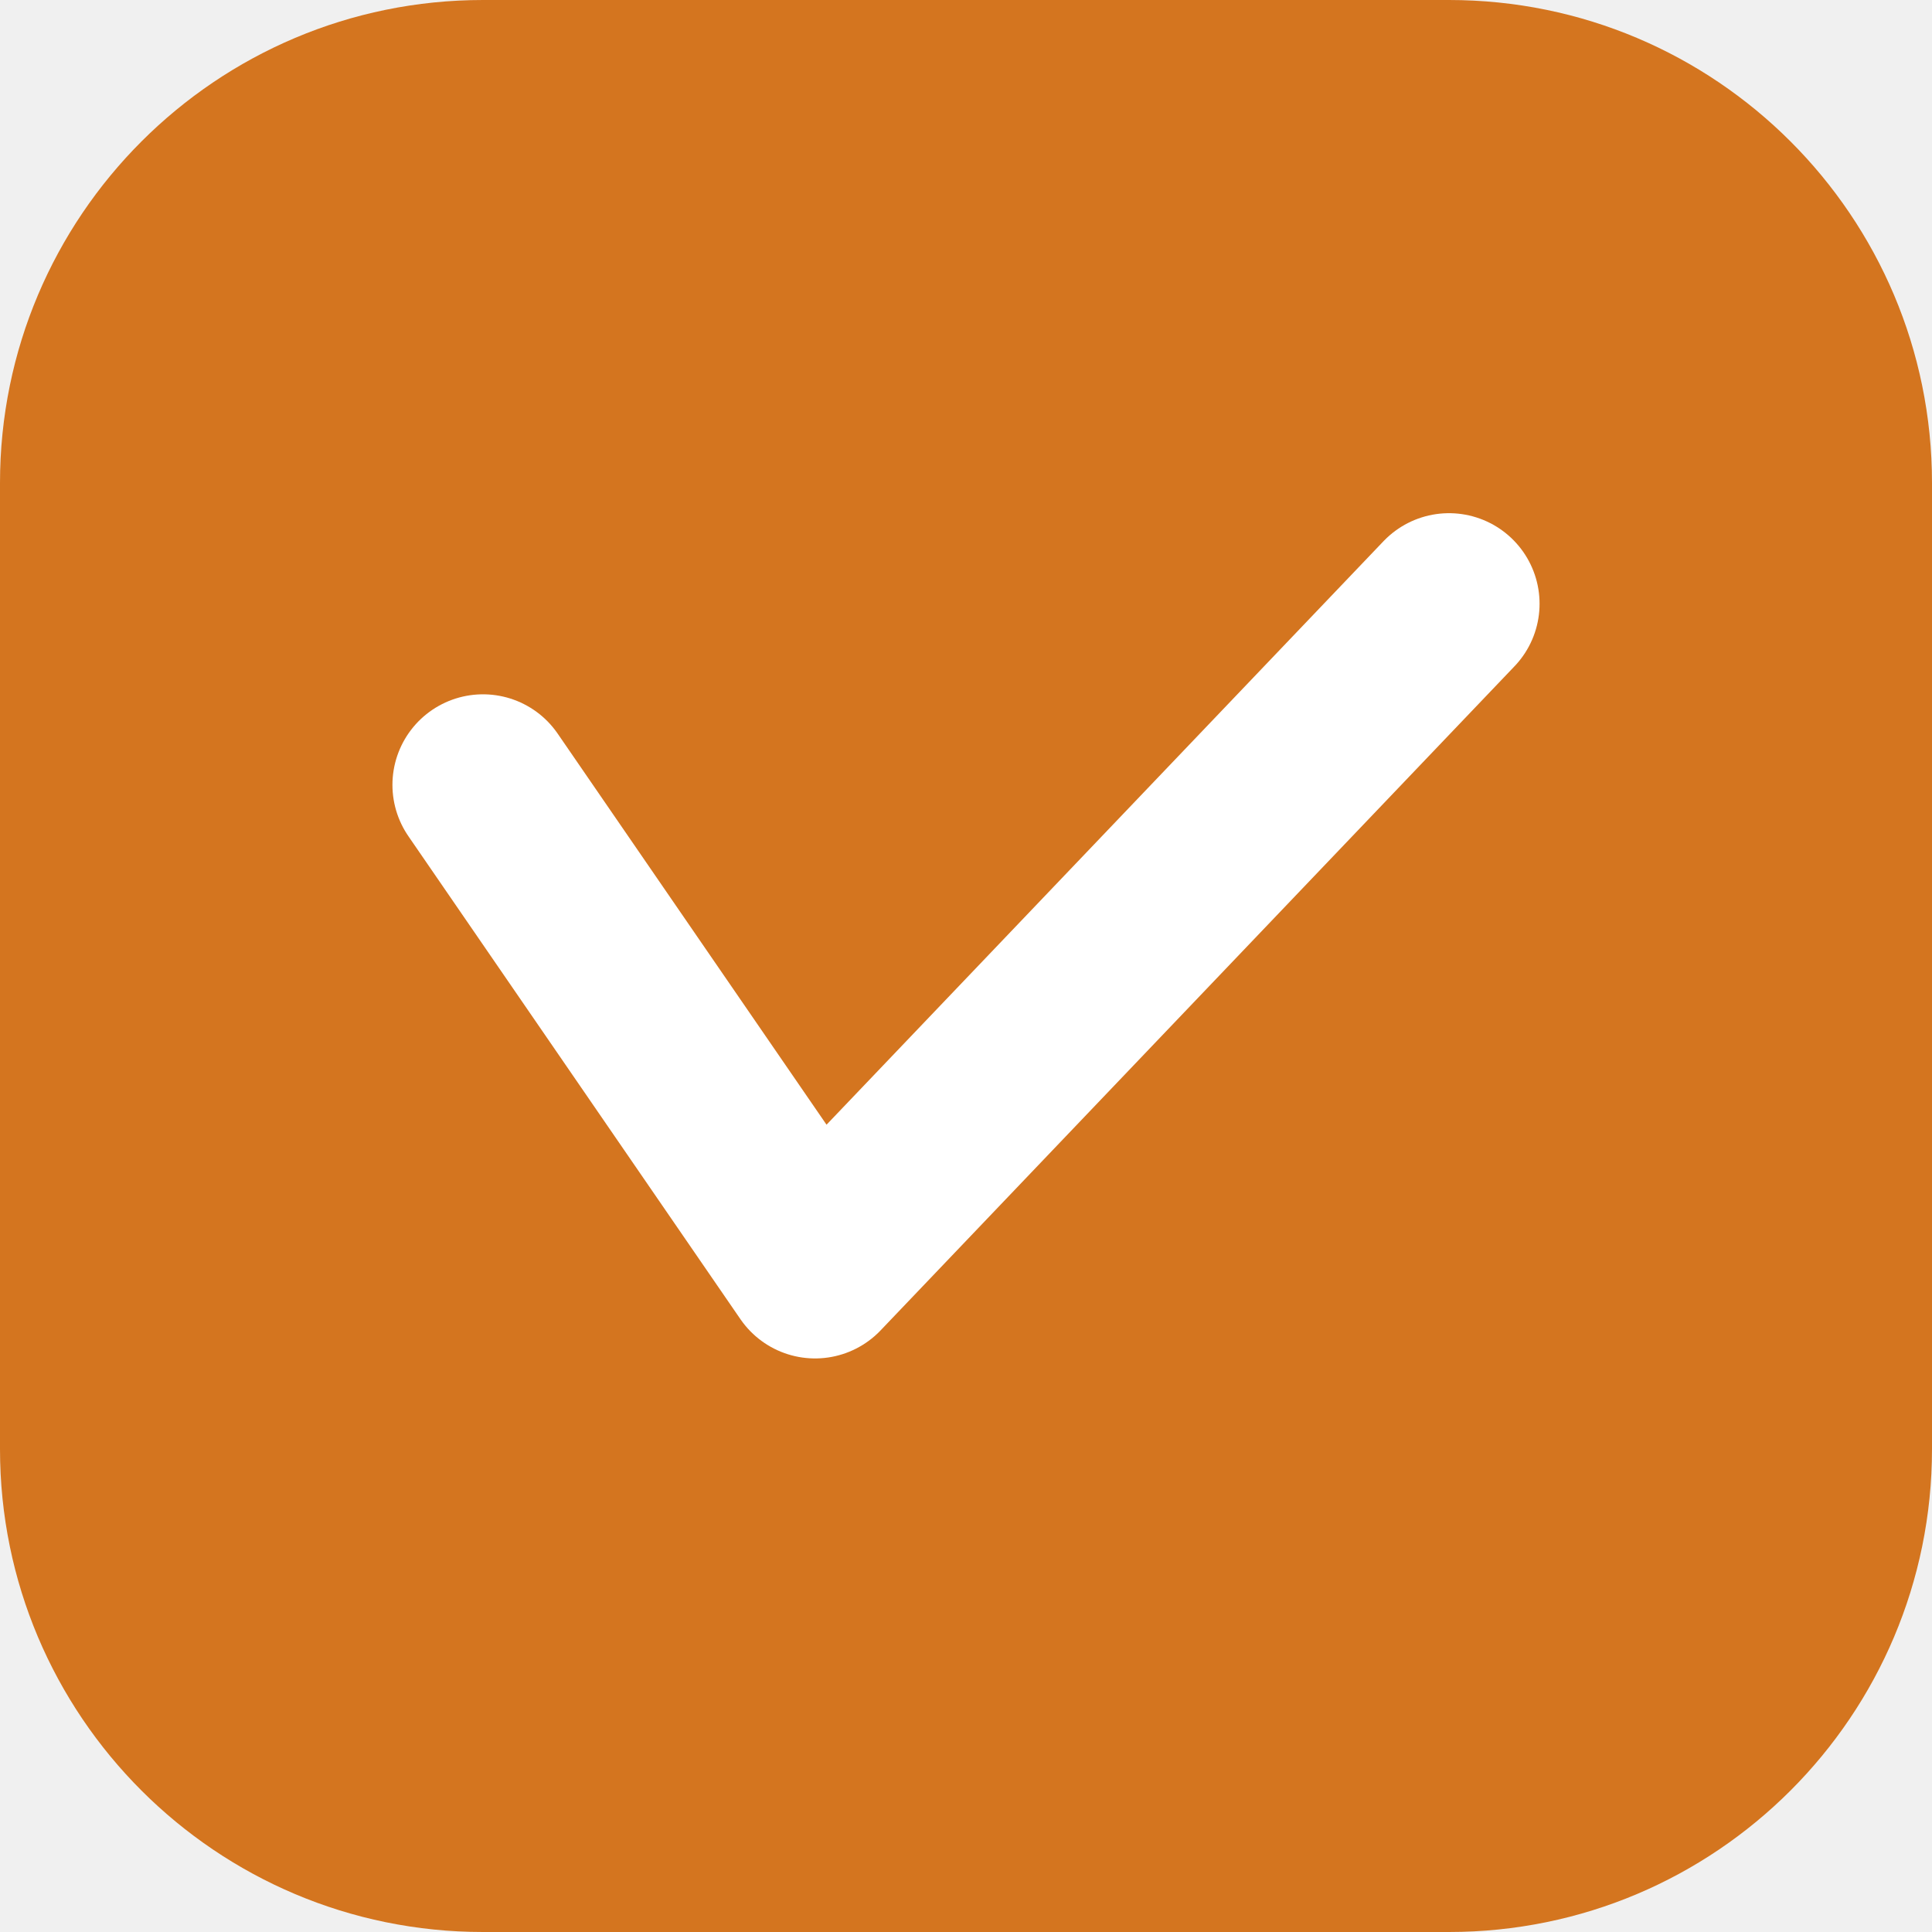
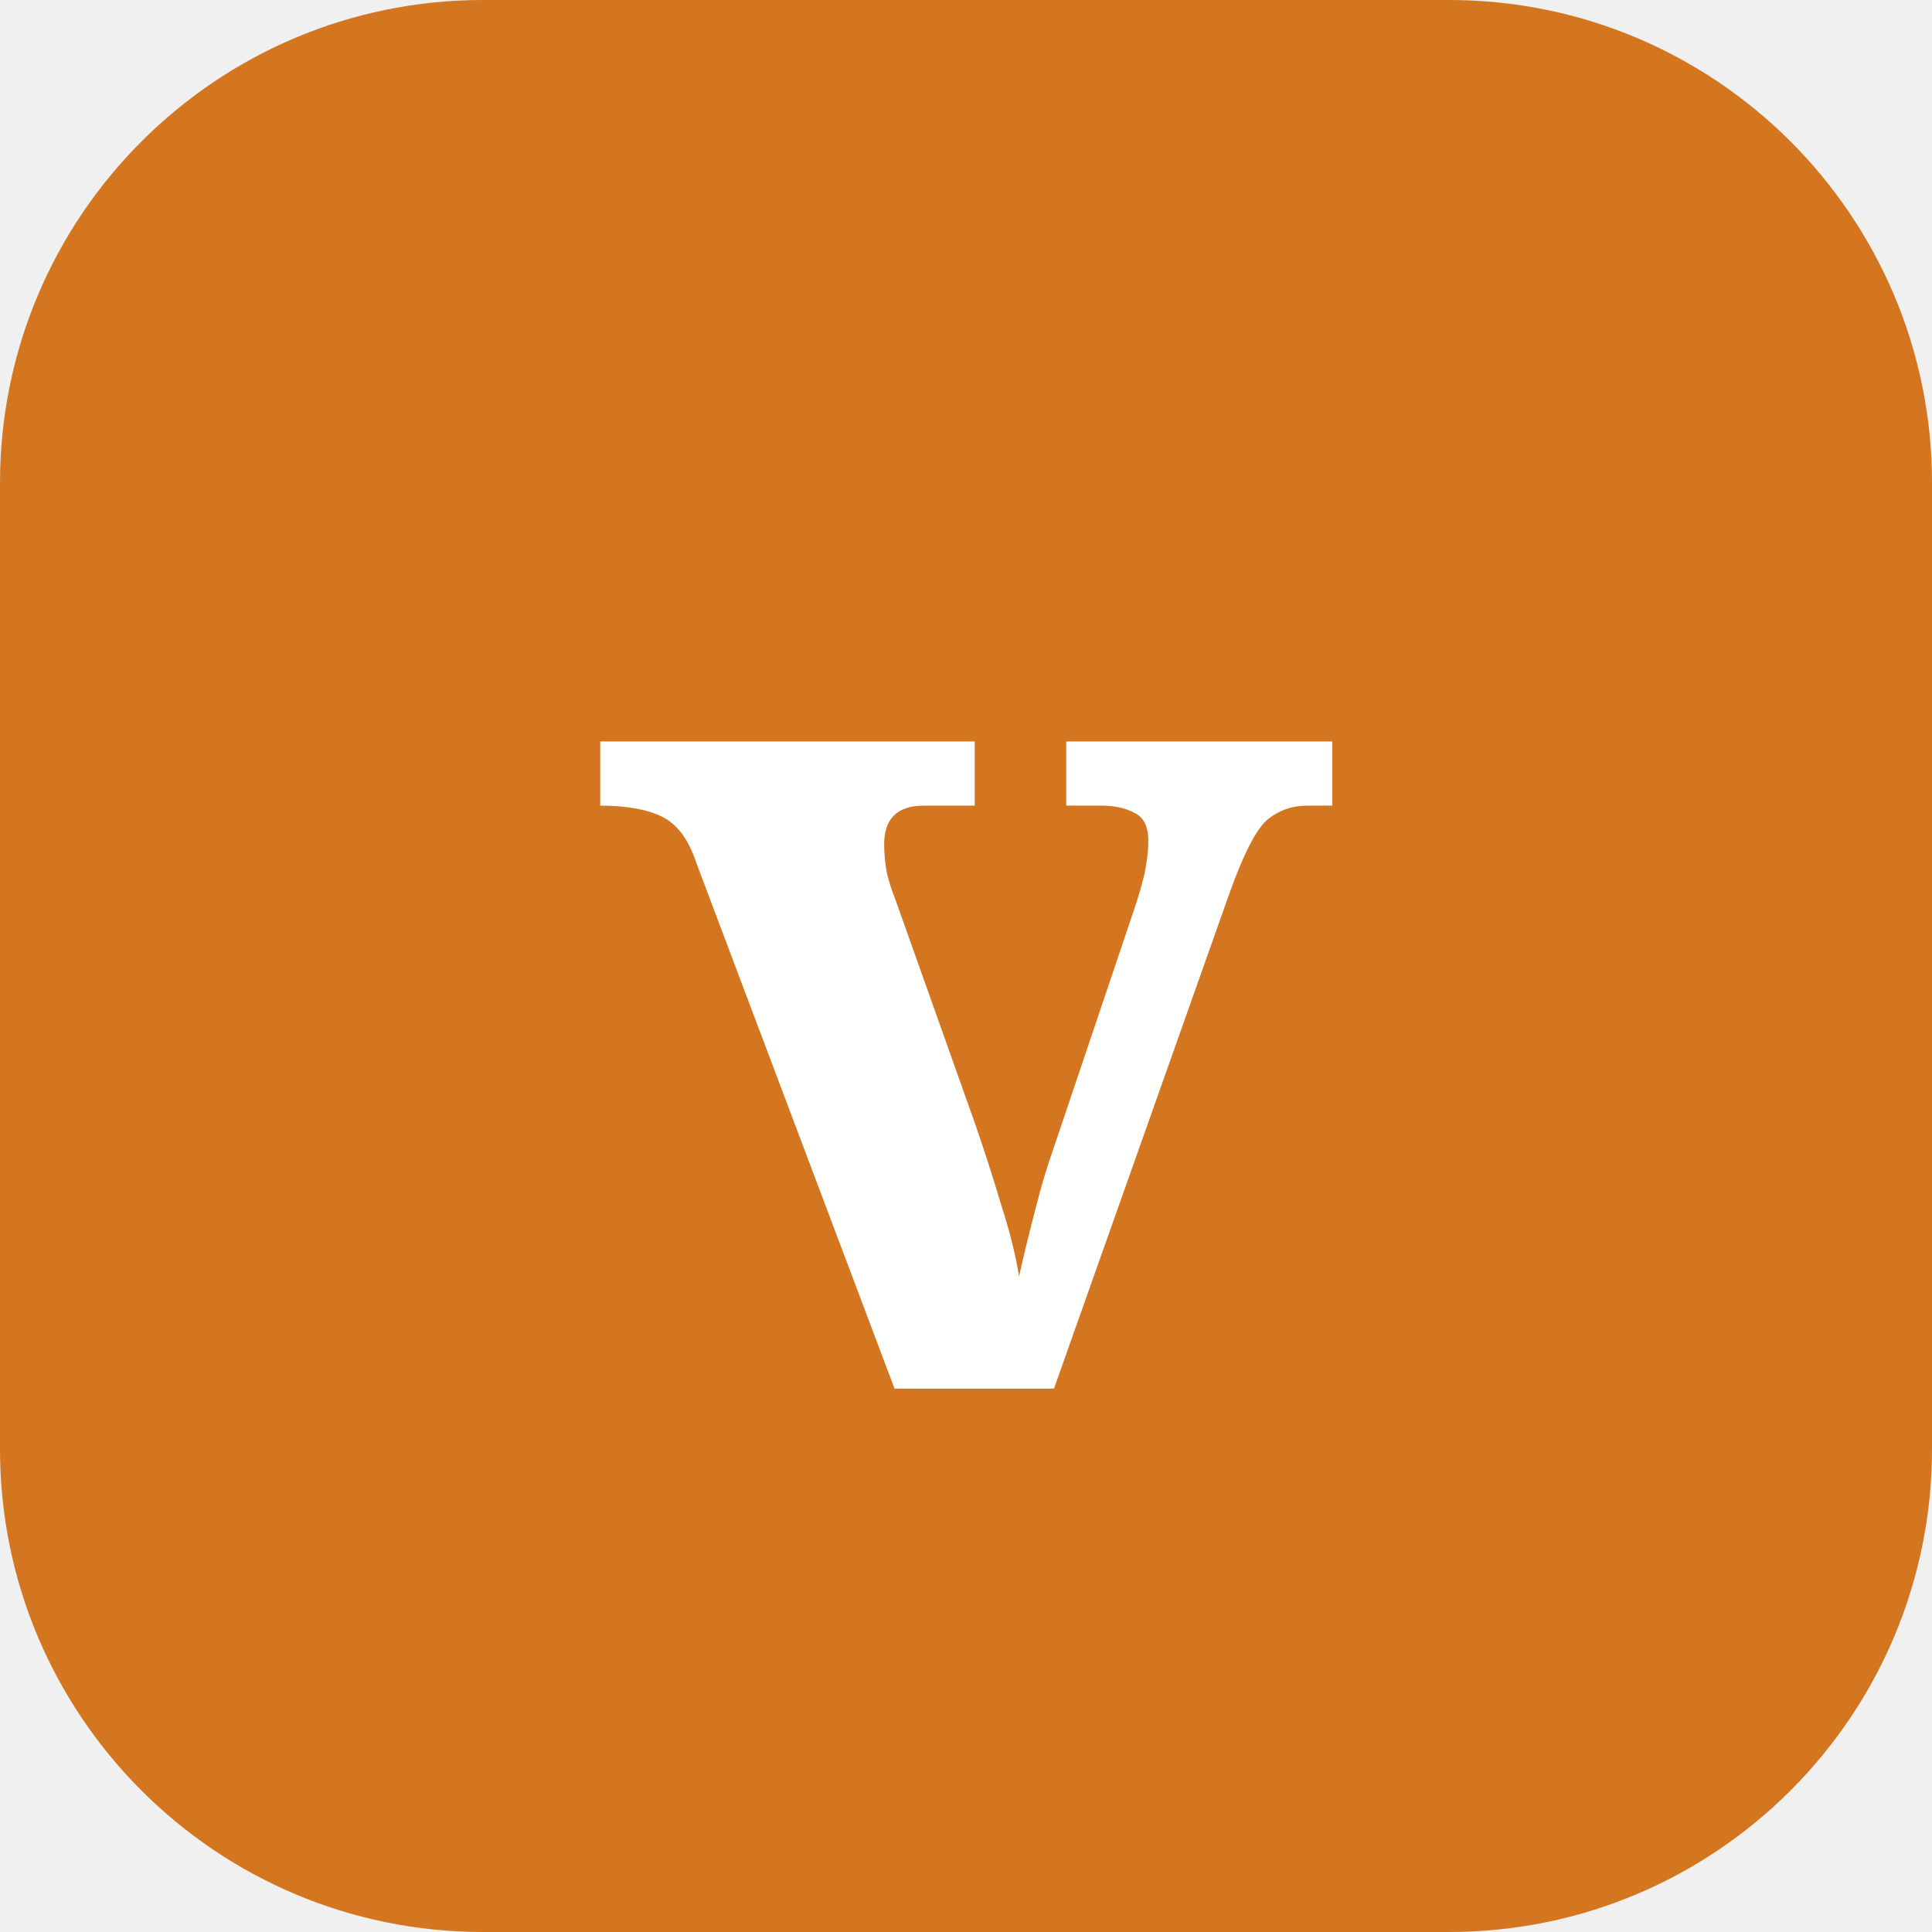
<svg xmlns="http://www.w3.org/2000/svg" viewBox="0 0 32 32" fill="none">
  <rect width="32" height="32" rx="8" fill="#d4751f" />
-   <path d="M8 13l5.5 8L24 10" stroke="white" stroke-width="3" stroke-linecap="round" stroke-linejoin="round" />
+   <text x="16" y="23" font-family="Georgia, serif" font-size="20" font-weight="700" fill="white" text-anchor="middle">v</text>
</svg>
